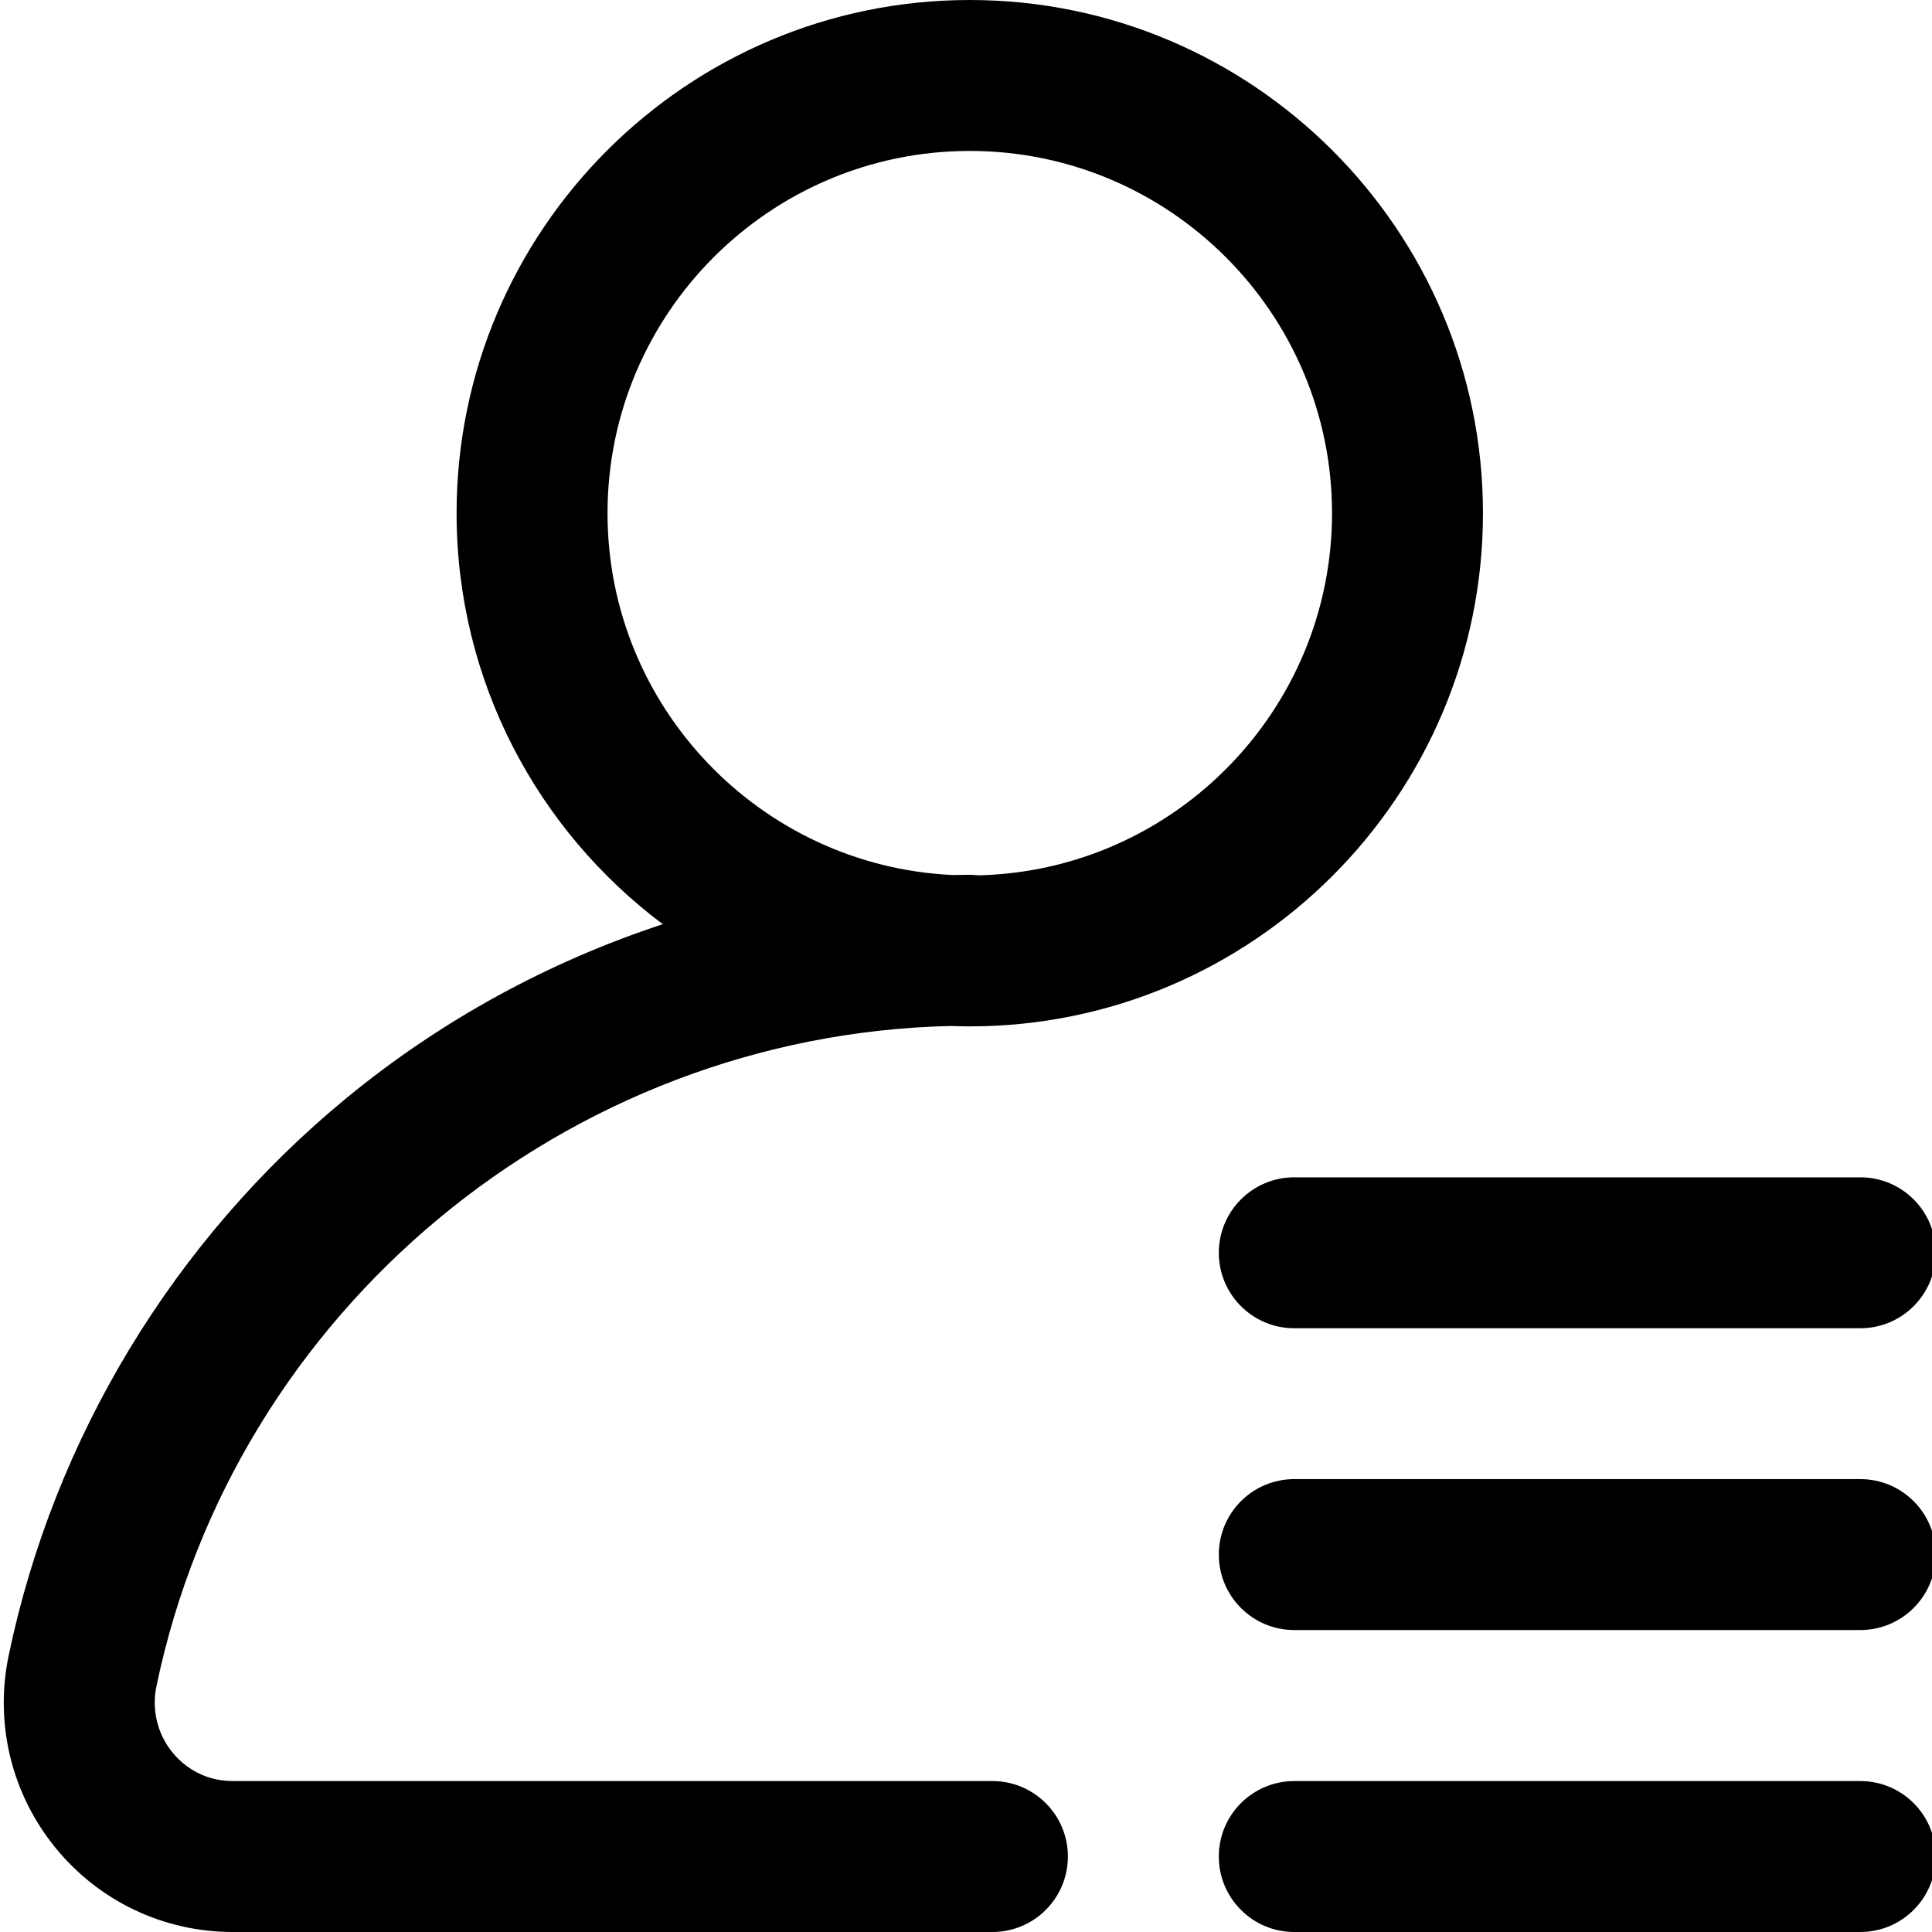
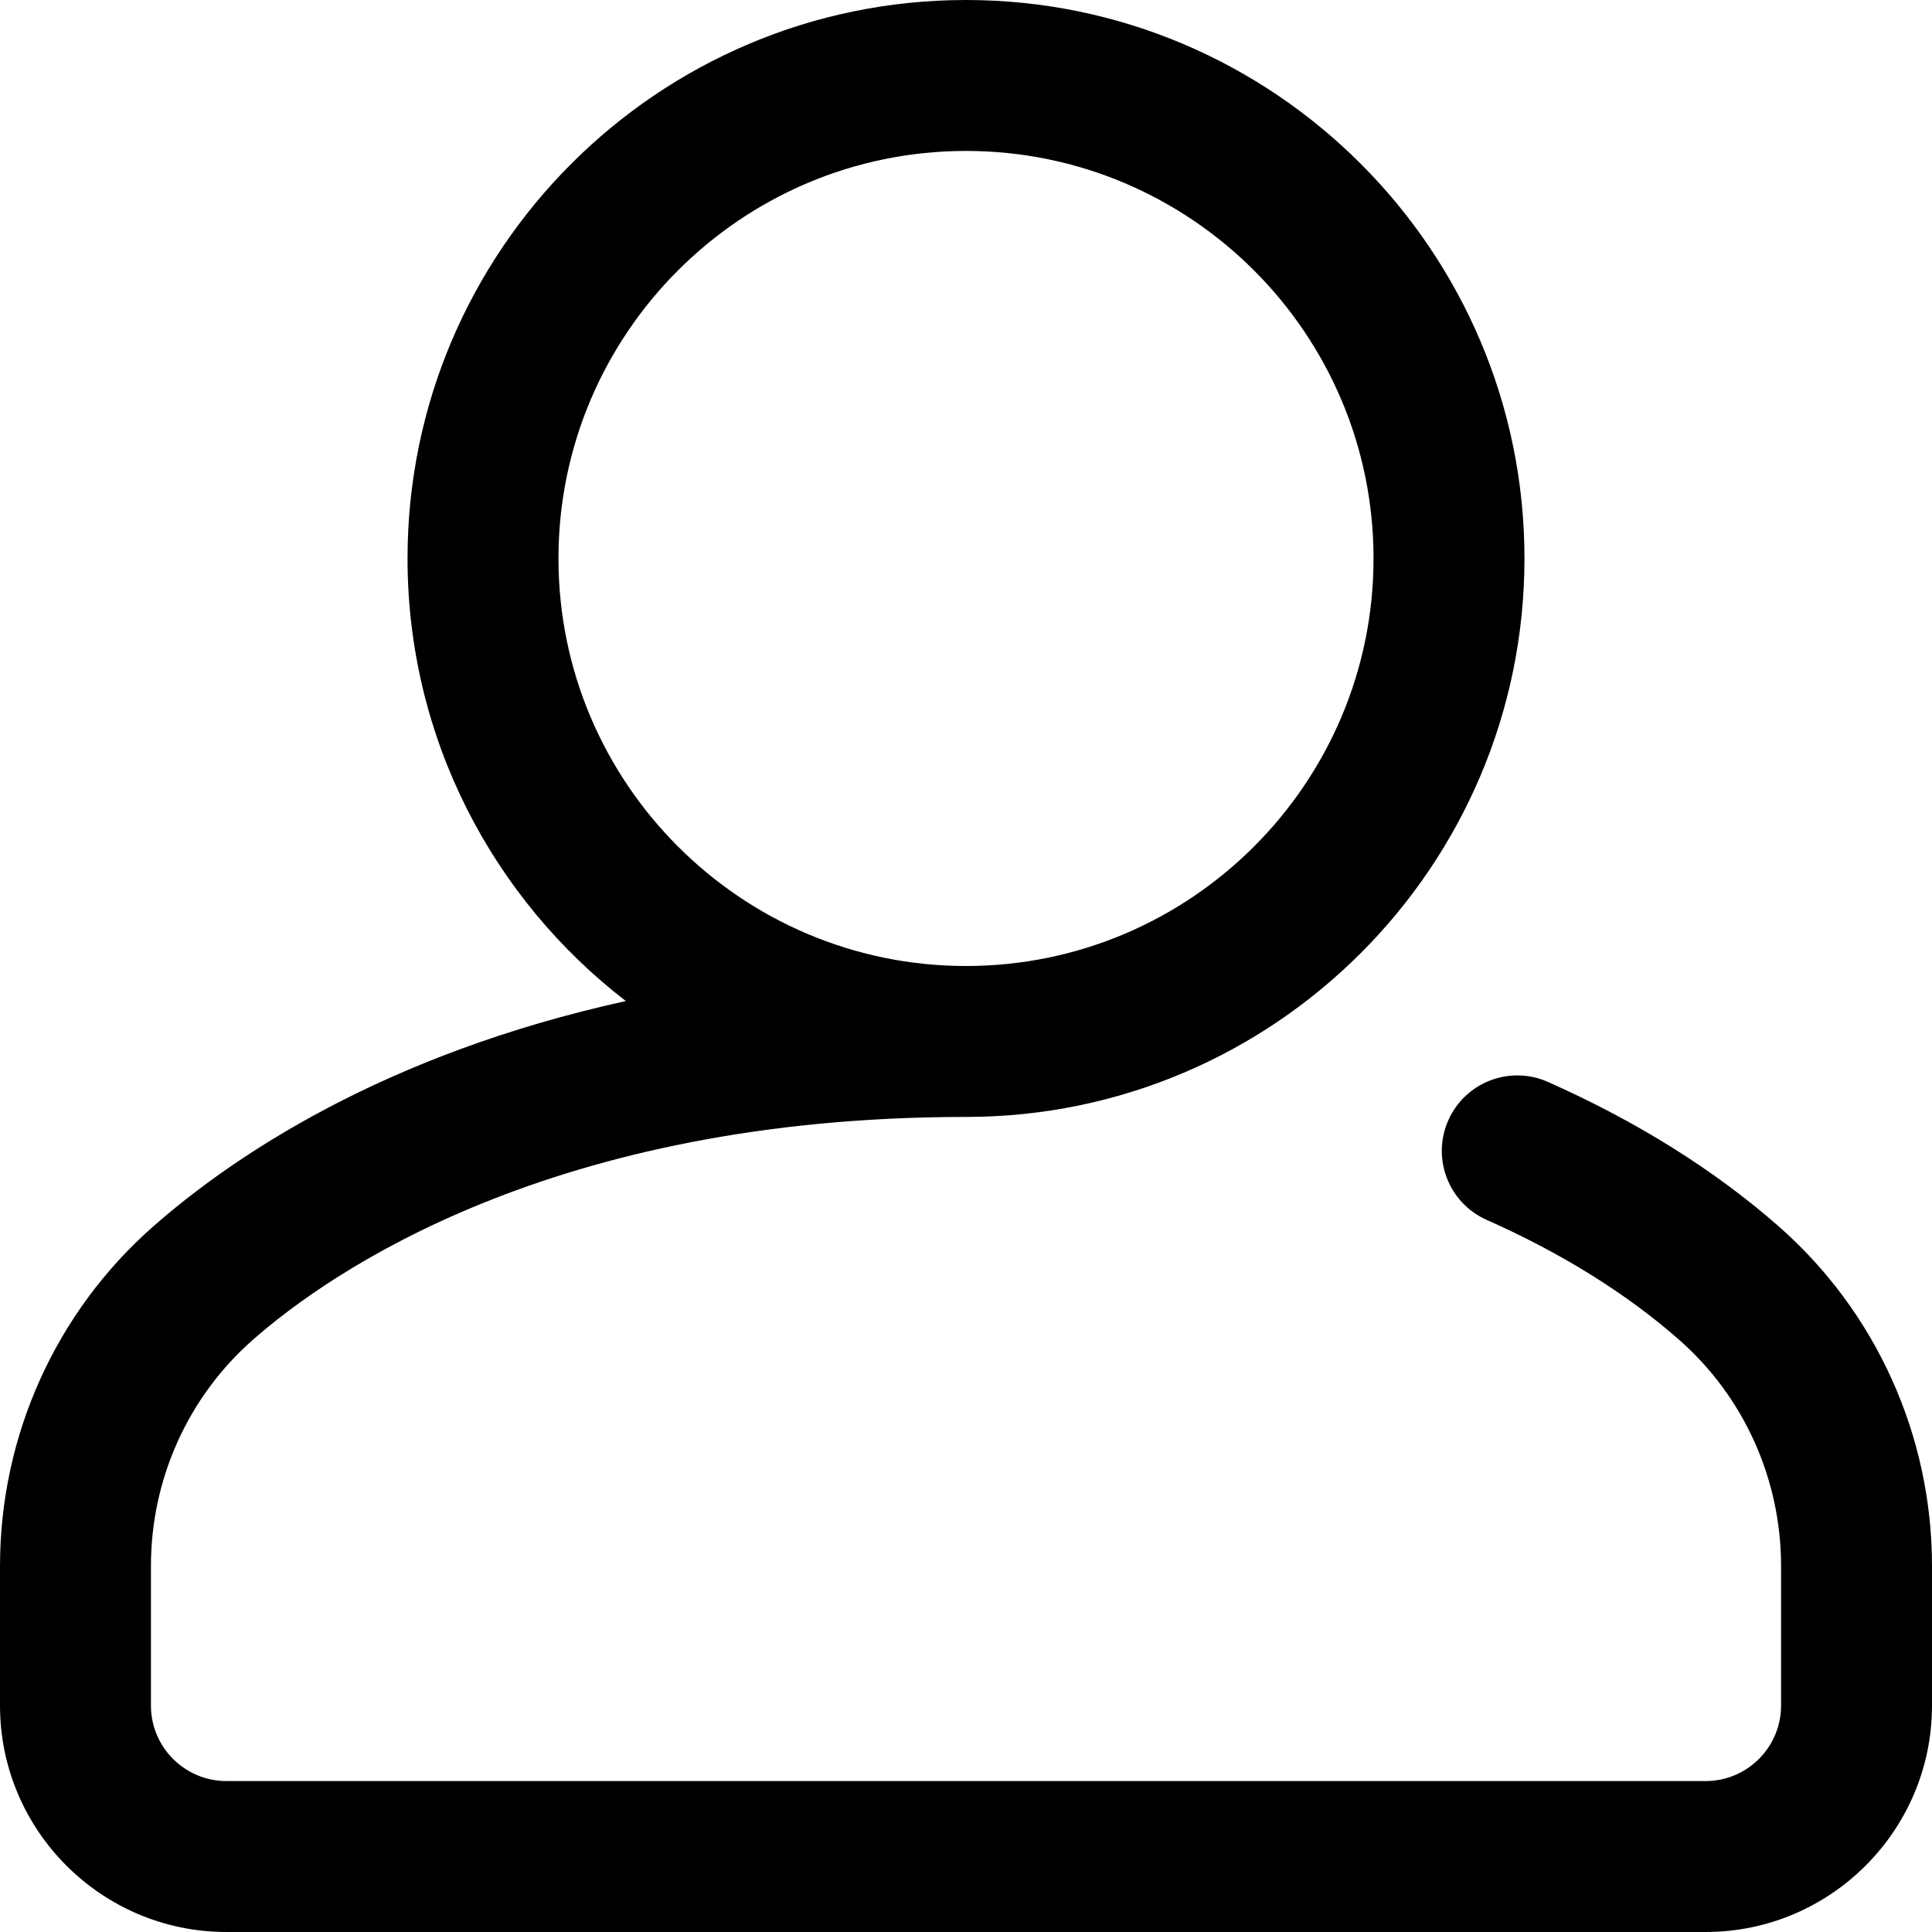
- <svg xmlns="http://www.w3.org/2000/svg" height="512pt" viewBox="0 0 511 512" width="512pt">
-   <path d="m262.5 472h-201.309c-8.539 0-13.688-4.766-16-7.605-3.988-4.906-5.531-11.289-4.234-17.52 20.77-99.766 108.812-172.617 210.453-174.98 1.688.062 3.383.105 5.09.105 74.988 0 136-61.008 136-136s-61.012-136-136-136c-74.992 0-136 61.008-136 136 0 44.508 21.492 84.094 54.645 108.918-30.371 9.996-58.875 25.547-83.816 46.062-45.73 37.617-77.527 90.086-89.531 147.742-3.762 18.066.746 36.621 12.363 50.91 11.559 14.215 28.703 22.367 47.031 22.367h201.309c11.043 0 20-8.953 20-20s-8.957-20-20-20zm-102-336c0-52.934 43.062-96 96-96 52.934 0 96 43.066 96 96 0 52.176-41.84 94.762-93.73 95.973-.746-.086-1.5-.141-2.27-.141-1.562 0-3.121.023-4.68.051-50.77-2.445-91.32-44.516-91.32-95.883zm352 275.98c0 11.047-8.957 20-20 20h-150c-11.047 0-20-8.953-20-20 0-11.043 8.953-20 20-20h150c11.043 0 20 8.957 20 20zm-170-99.98h150c11.043 0 20 8.953 20 20s-8.957 20-20 20h-150c-11.047 0-20-8.953-20-20s8.953-20 20-20zm170 180c0 11.047-8.957 20-20 20h-150c-11.047 0-20-8.953-20-20s8.953-20 20-20h150c11.043 0 20 8.953 20 20zm0 0" />
+ <svg xmlns="http://www.w3.org/2000/svg" height="512pt" viewBox="0 0 512 512" width="512pt">
+   <path d="m471.387 325.012c-16.969-14.91-37.547-27.793-61.168-38.289-10.098-4.484-21.914.062-26.398 10.156-4.484 10.094.062 21.91 10.156 26.398 19.918 8.852 37.082 19.543 51.008 31.781 17.168 15.086 27.016 36.93 27.016 59.941v37c0 11.027-8.973 20-20 20h-392c-11.027 0-20-8.973-20-20v-37c0-23.012 9.848-44.855 27.016-59.941 20.207-17.758 79.082-59.059 188.984-59.059 81.605 0 148-66.395 148-148s-66.395-148-148-148-148 66.395-148 148c0 47.707 22.695 90.207 57.852 117.289-64.328 14.141-104.344 41.359-125.238 59.723-25.809 22.676-40.613 55.473-40.613 89.988v37c0 33.086 26.914 60 60 60h392c33.086 0 60-26.914 60-60v-37c0-34.516-14.805-67.312-40.613-89.988zm-323.387-177.012c0-59.551 48.449-108 108-108s108 48.449 108 108-48.449 108-108 108-108-48.449-108-108zm0 0" />
</svg>
